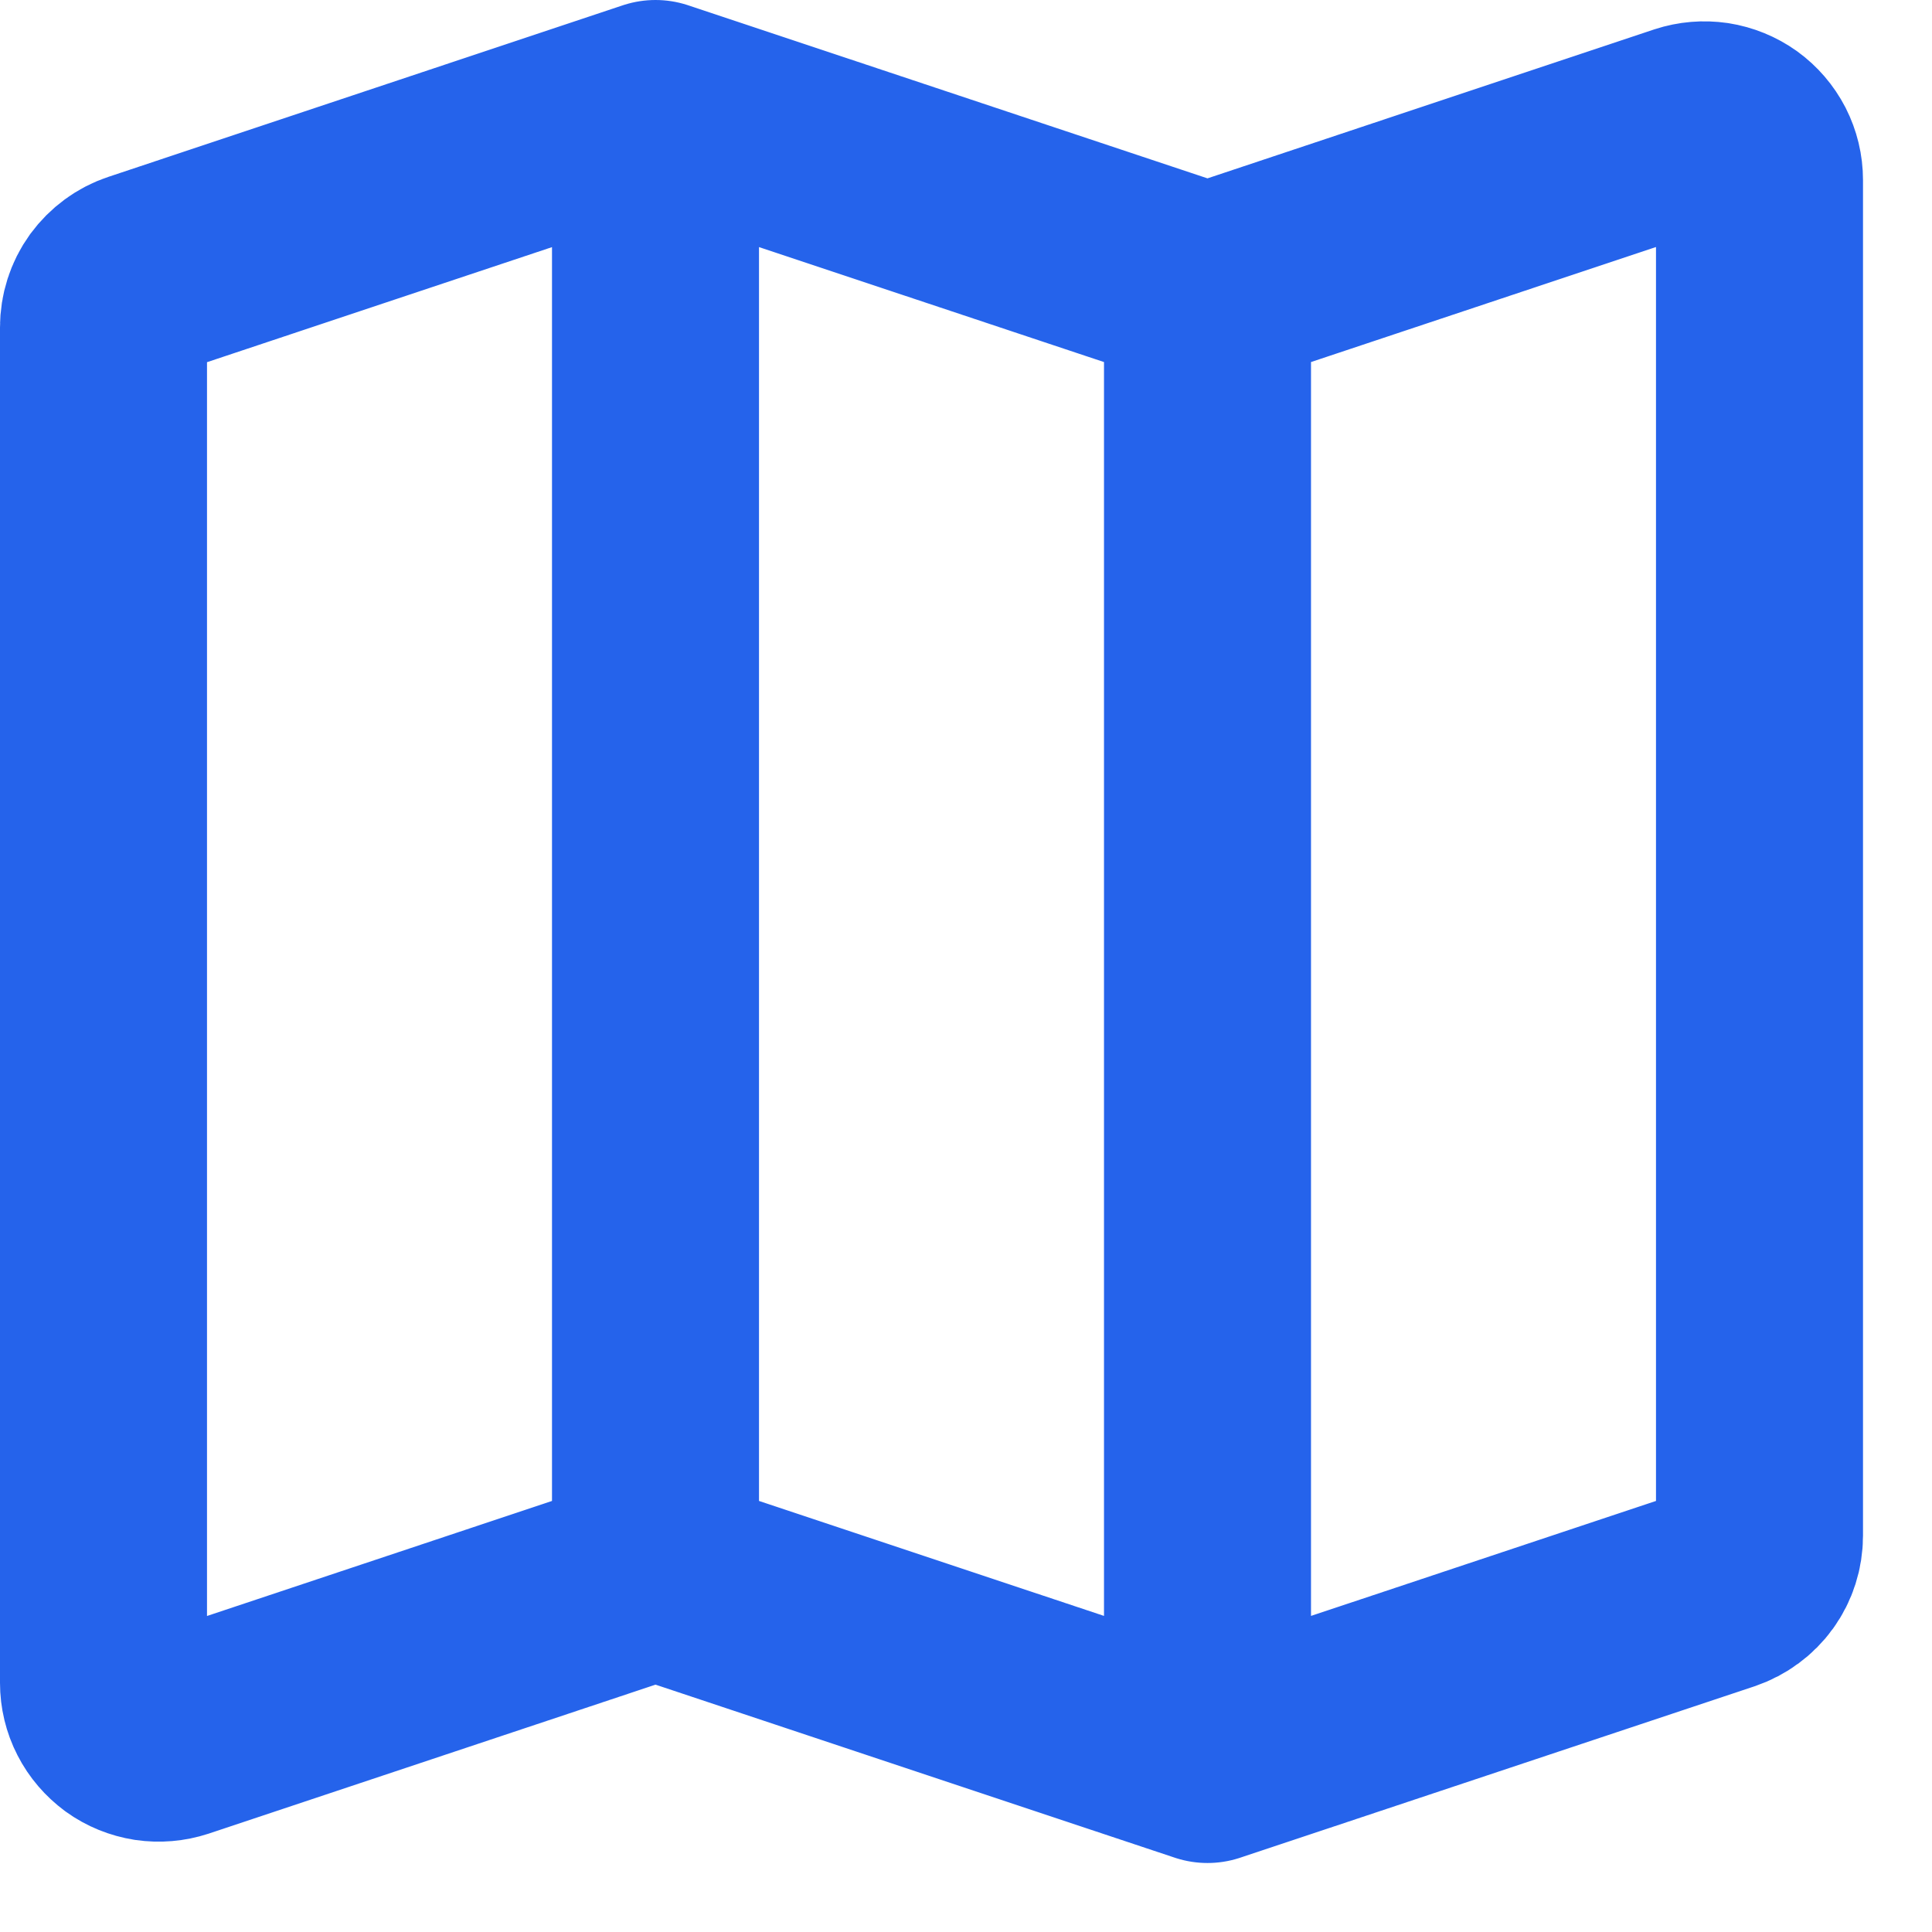
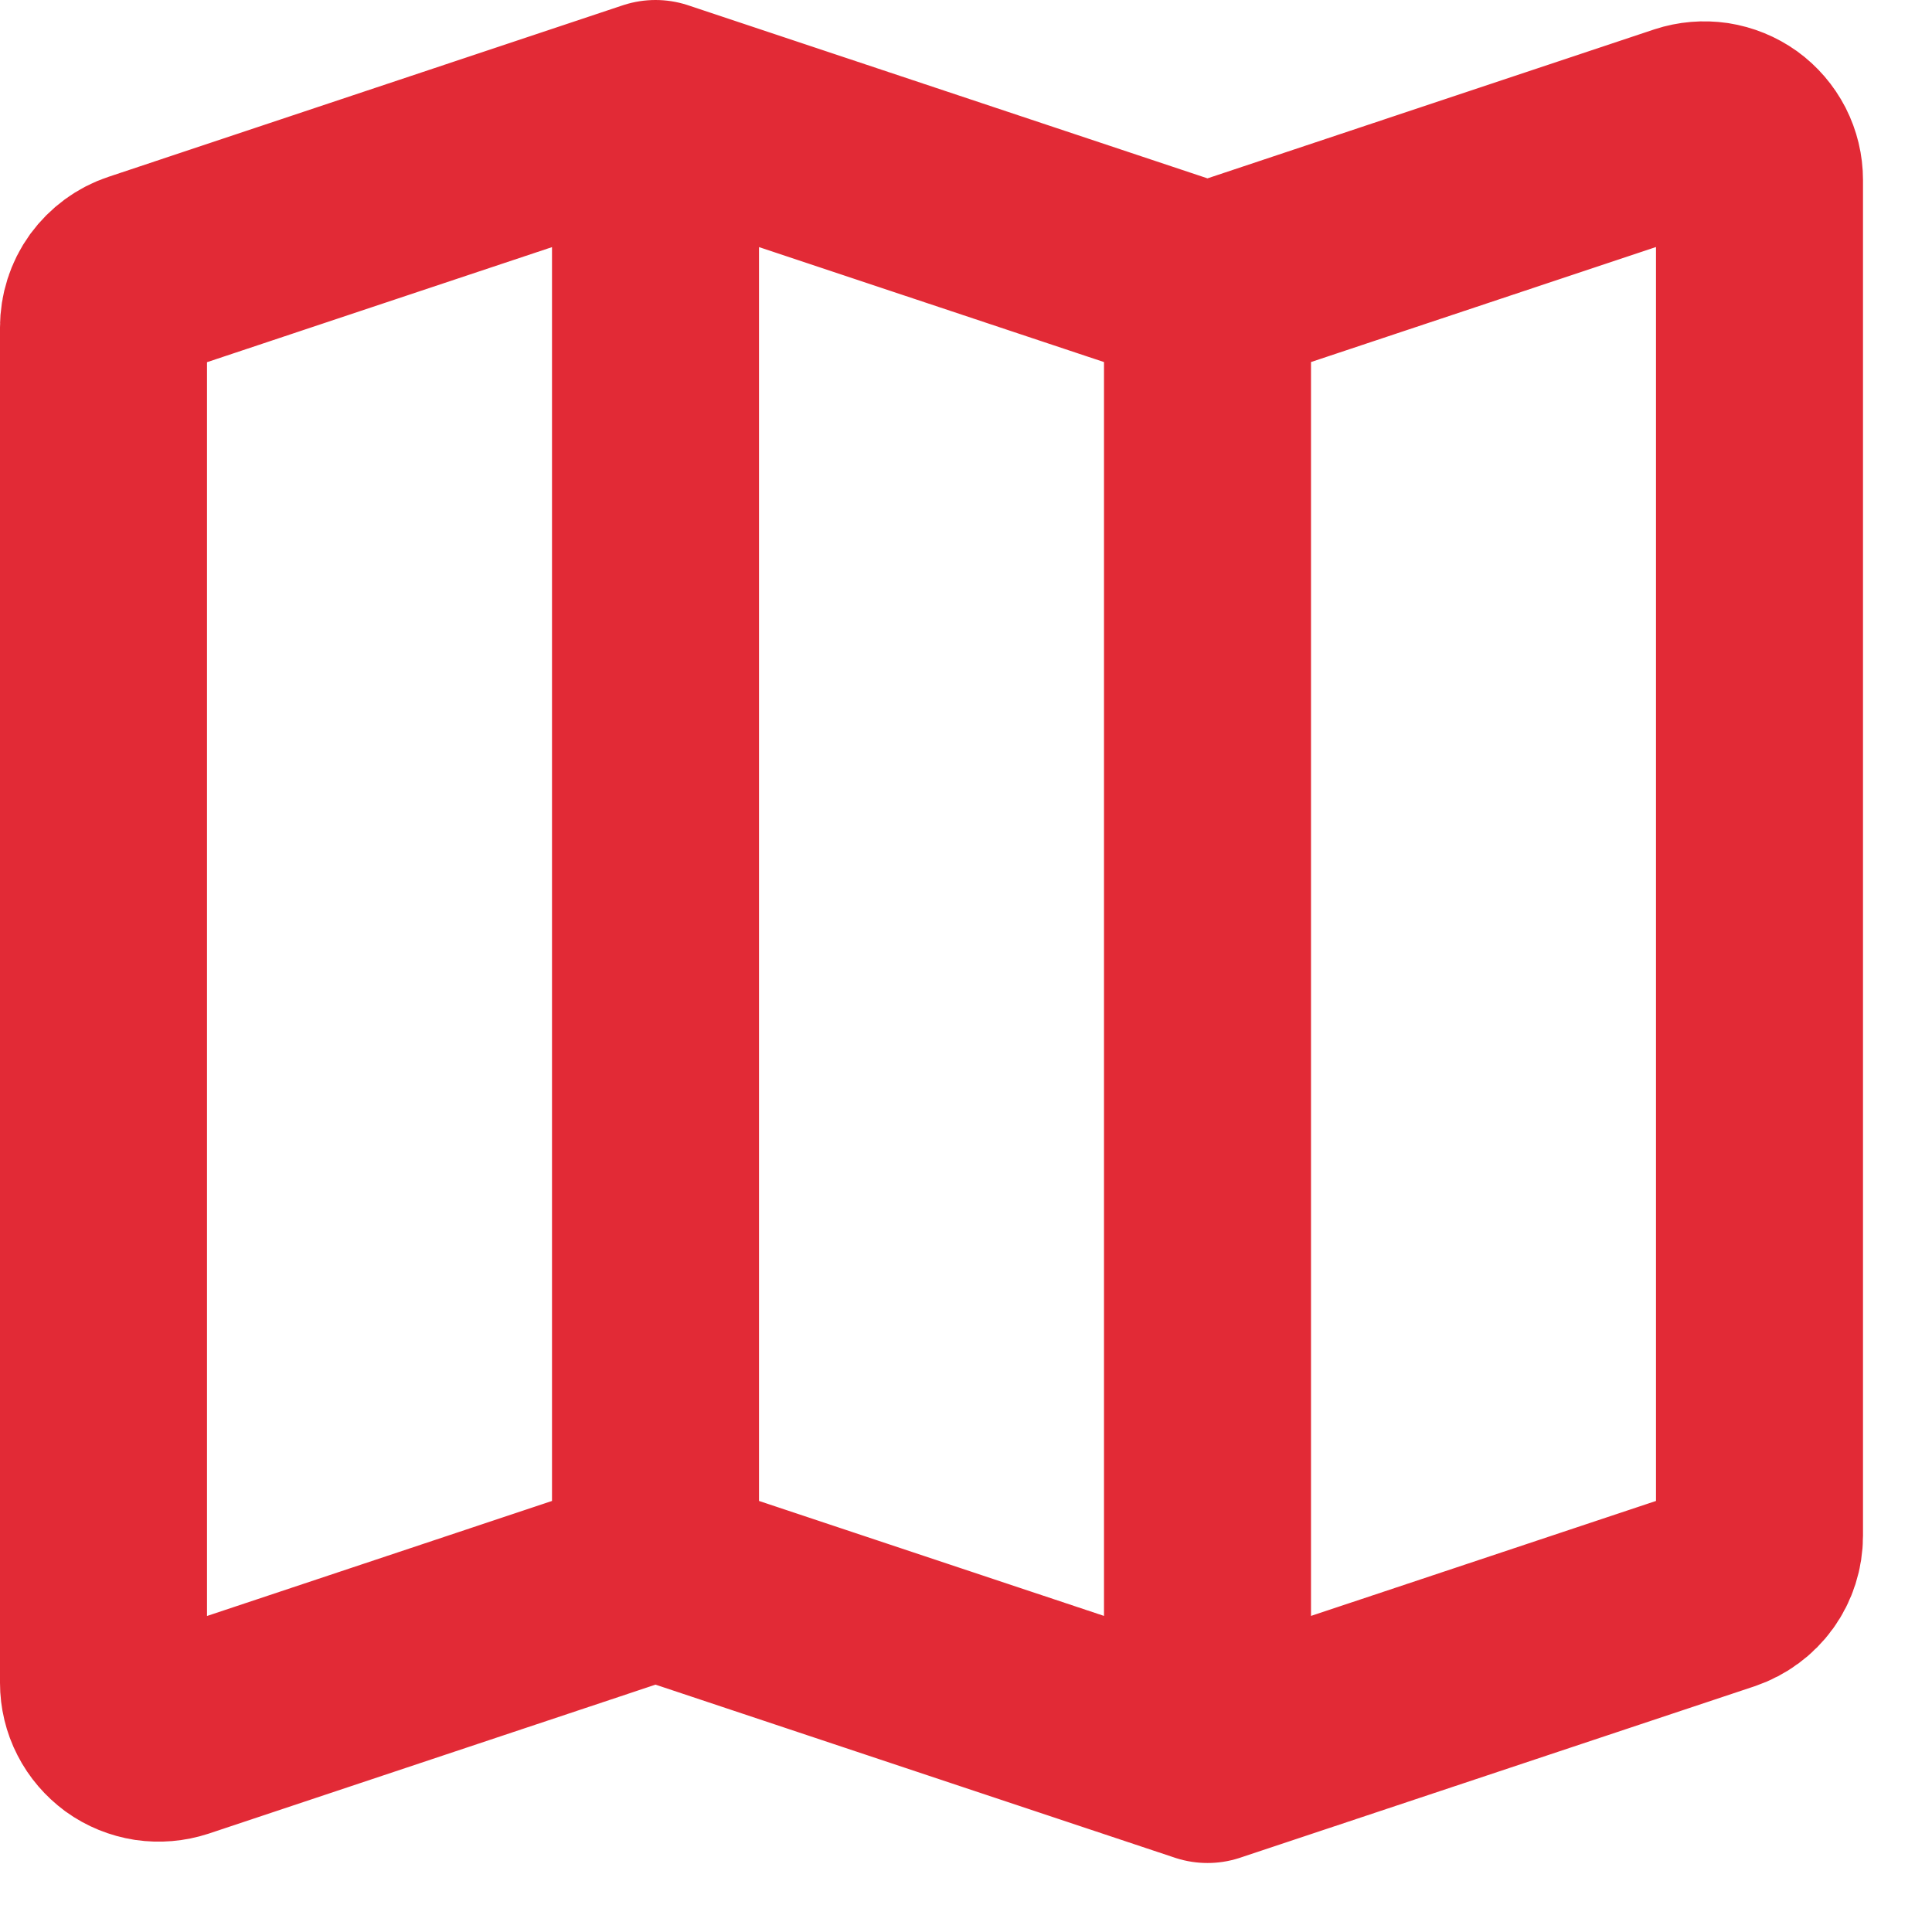
<svg xmlns="http://www.w3.org/2000/svg" width="14" height="14" viewBox="0 0 14 14" fill="none">
-   <path d="M4.75 11.417L1.277 12.575C1.216 12.595 1.152 12.6 1.09 12.591C1.027 12.581 0.967 12.557 0.916 12.52C0.865 12.482 0.823 12.434 0.794 12.377C0.765 12.321 0.75 12.258 0.75 12.195V2.372C0.75 2.288 0.776 2.206 0.825 2.138C0.875 2.07 0.944 2.019 1.023 1.993L4.75 0.75M4.75 11.417L8.75 12.75M4.75 11.417V0.75M4.75 0.75L8.75 2.083M8.75 12.75L12.477 11.508C12.556 11.481 12.626 11.43 12.675 11.362C12.724 11.294 12.75 11.212 12.75 11.128V1.305C12.75 1.241 12.735 1.179 12.706 1.122C12.677 1.066 12.635 1.017 12.584 0.98C12.532 0.943 12.473 0.919 12.41 0.909C12.348 0.9 12.284 0.905 12.223 0.925L8.75 2.083M8.75 12.75V2.083" stroke="#2563EB" stroke-width="1.5" stroke-linecap="round" stroke-linejoin="round" />
+   <path d="M4.75 11.417L1.277 12.575C1.216 12.595 1.152 12.6 1.09 12.591C1.027 12.581 0.967 12.557 0.916 12.52C0.865 12.482 0.823 12.434 0.794 12.377C0.765 12.321 0.75 12.258 0.75 12.195V2.372C0.75 2.288 0.776 2.206 0.825 2.138C0.875 2.07 0.944 2.019 1.023 1.993L4.75 0.75M4.75 11.417L8.75 12.75M4.75 11.417V0.75M4.75 0.75L8.75 2.083M8.75 12.75L12.477 11.508C12.556 11.481 12.626 11.43 12.675 11.362C12.724 11.294 12.75 11.212 12.75 11.128V1.305C12.75 1.241 12.735 1.179 12.706 1.122C12.677 1.066 12.635 1.017 12.584 0.98C12.532 0.943 12.473 0.919 12.41 0.909C12.348 0.9 12.284 0.905 12.223 0.925L8.75 2.083M8.75 12.75V2.083" stroke="#E22A36" stroke-width="1.5" stroke-linecap="round" stroke-linejoin="round" />
</svg>
